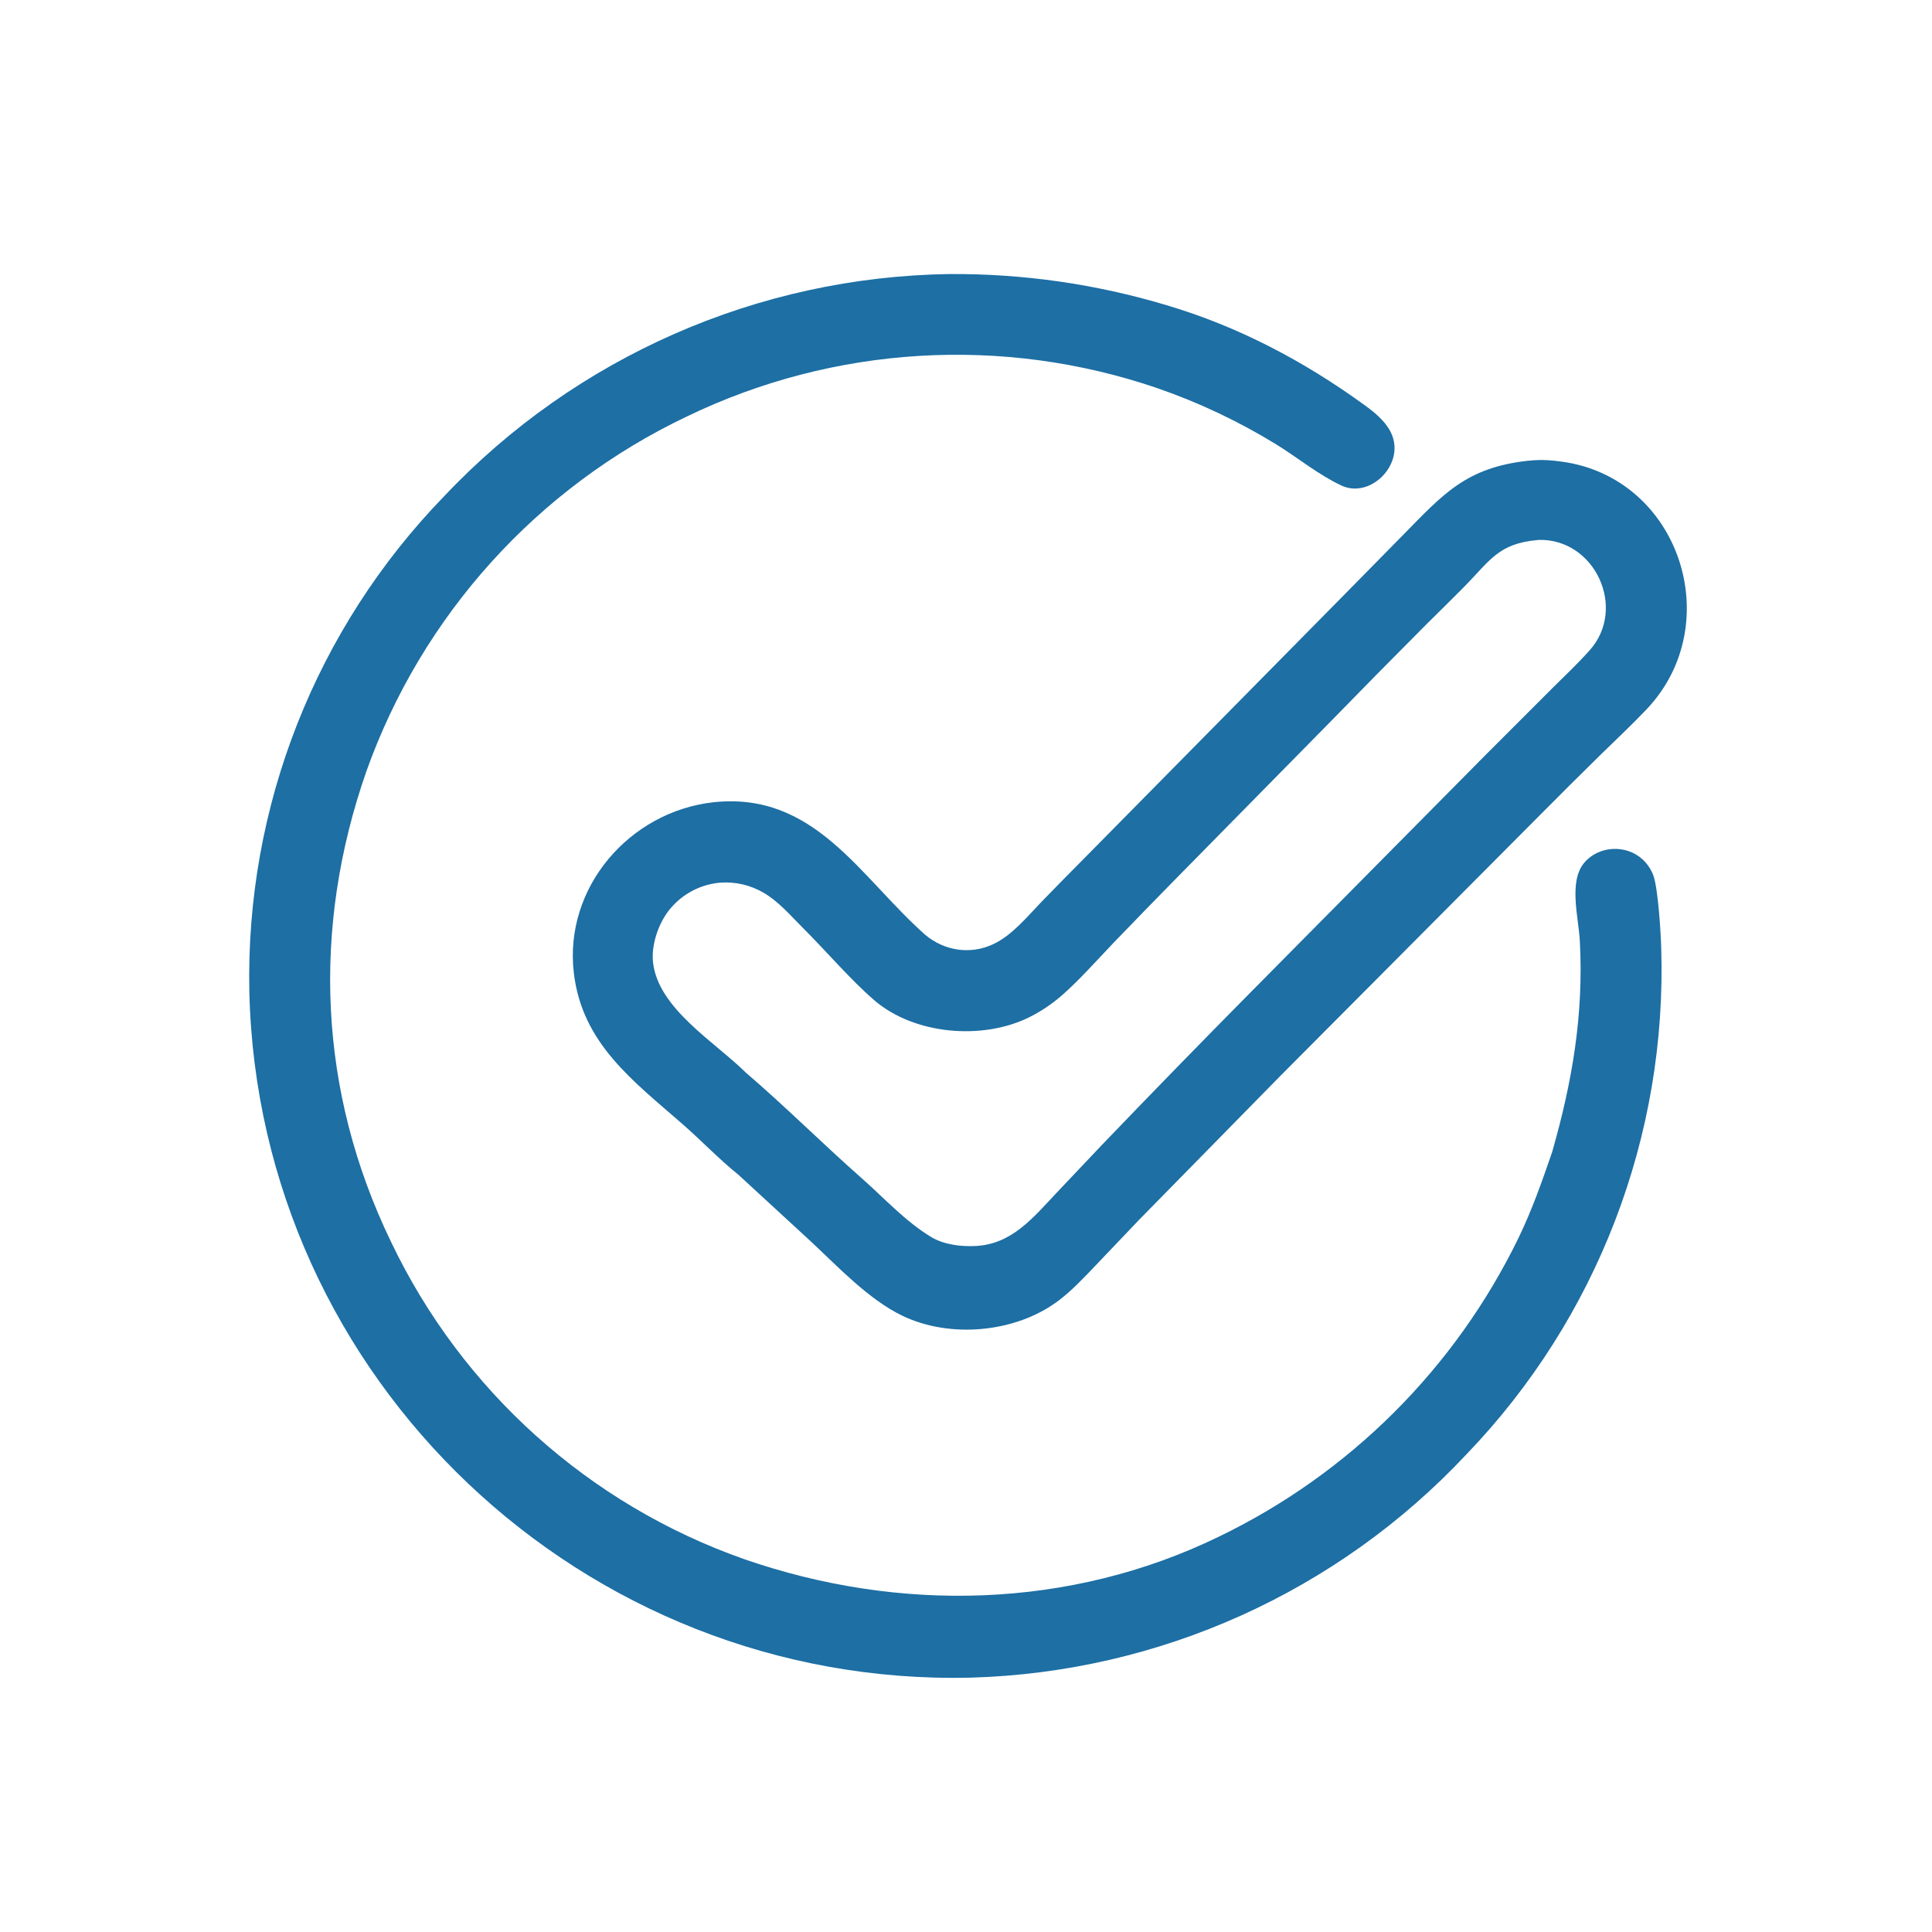
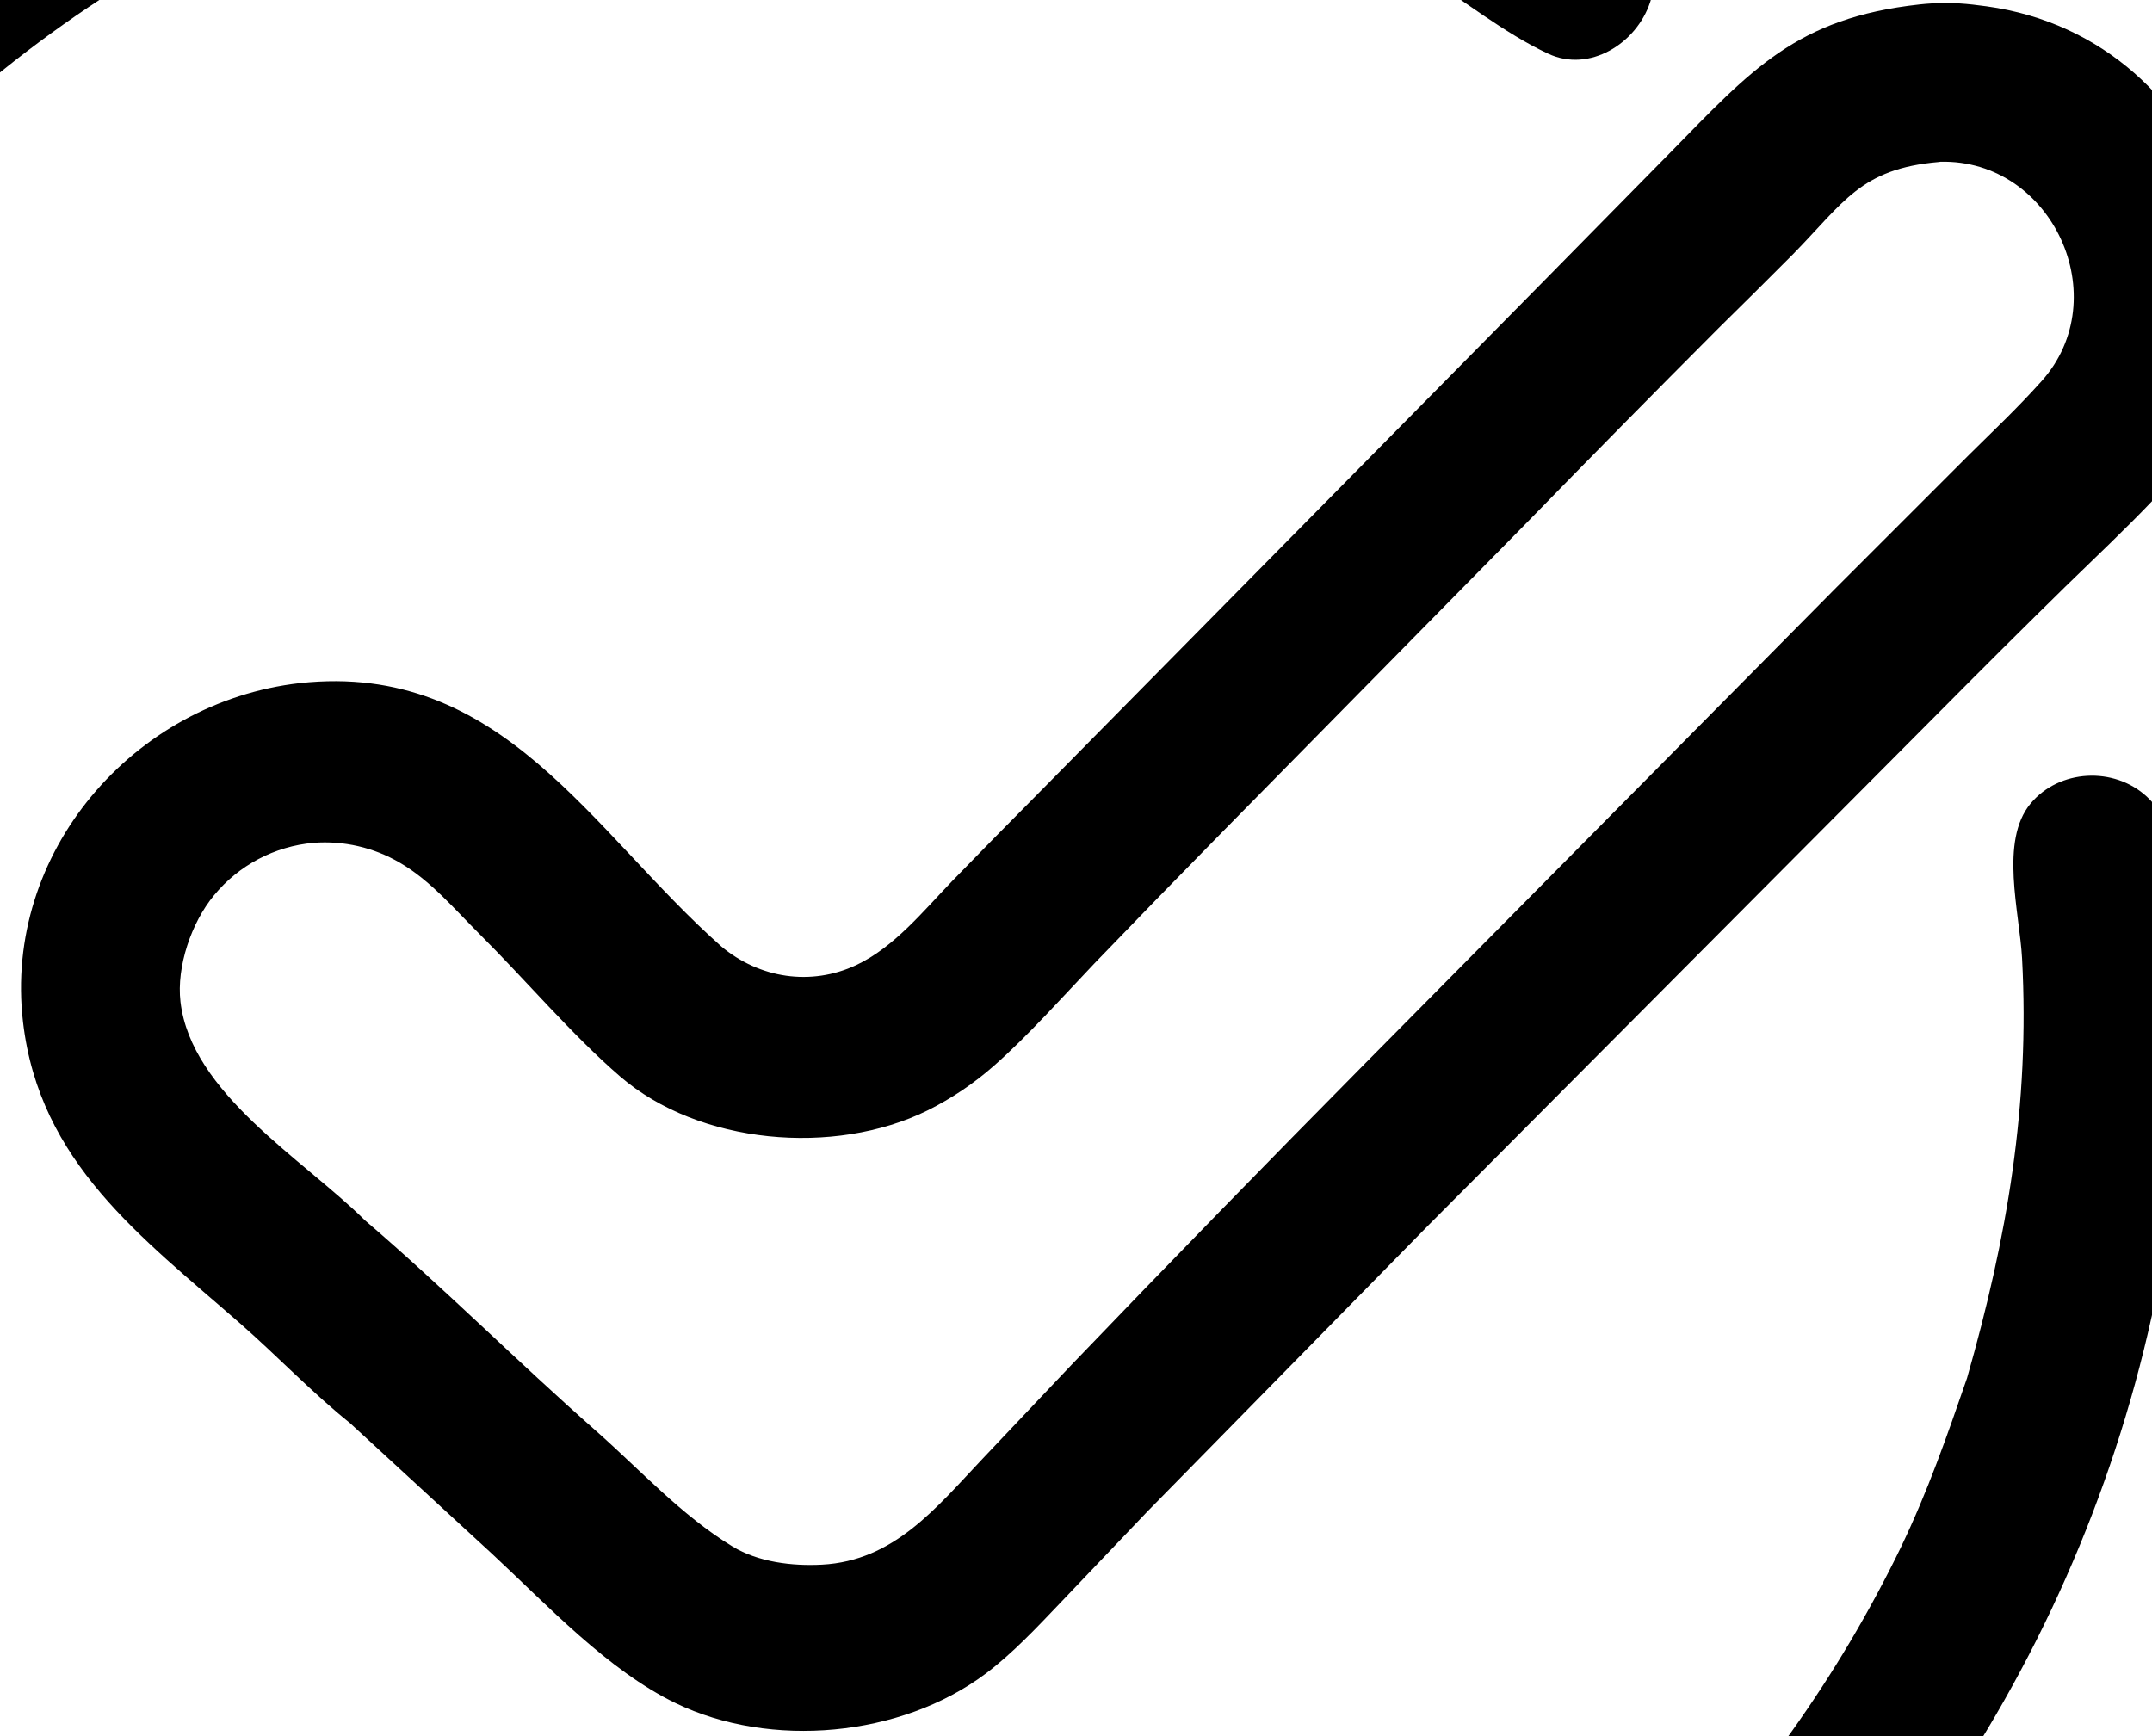
- <svg xmlns="http://www.w3.org/2000/svg" width="1024" height="1024" viewBox="0 0 1024 1024">
-   <path fill="#1D6FA4" d="M809.959 244.196C811.06 244.073 812.165 243.98 813.272 243.918C818.505 243.599 822.737 243.986 827.862 244.69C890.329 253.272 915.614 330.782 872.715 375.959C864.957 384.129 856.841 391.742 848.822 399.559C837.711 410.461 826.676 421.439 815.718 432.494L678.857 569.999L603.985 646.272L580.958 670.439C574.662 677.025 568.183 684.004 560.871 689.494C538.306 706.403 503.546 709.583 478.195 697.332C460.187 688.63 443.924 671.146 429.197 657.457L391.296 622.576C381.508 614.758 371.712 604.511 362.107 596.101C335.699 572.981 308.532 553.17 304.138 515.644C298.848 470.465 333.523 430.275 377.989 425.226C431.775 419.371 455.633 464.67 490.429 495.506C500.592 503.993 514.313 506.116 526.386 500.449C536.463 495.719 544.3 486.002 551.991 478.013C559.597 470.176 567.25 462.385 574.949 454.64L709.526 318.228L743.467 283.743C765.097 261.687 777.106 247.798 809.959 244.196ZM395.33 568.527C416 586.222 436.322 606.524 456.863 624.608C468.711 635.065 479.801 647.294 493.371 655.542C500.25 659.723 509.295 660.818 517.234 660.396C536.463 659.373 547.65 645.296 560.11 632.109L583.816 607.07C609.688 580.106 635.764 553.338 662.041 526.768L787.716 399.808L823.2 364.33C829.738 357.833 835.758 352.241 842.512 344.719C862.46 322.509 845.441 285.417 815.544 286.153C815.403 286.175 815.262 286.197 815.121 286.218C794.209 288.023 789.872 296.953 776.089 310.976C769.536 317.553 762.949 324.096 756.327 330.604C739.067 347.906 721.909 365.312 704.856 382.819L623.879 465.094C612.497 476.668 601.178 488.304 589.921 500C581.538 508.802 572.19 519.331 563.15 527.279C557.782 532.019 551.817 536.035 545.405 539.223C520.492 551.503 484.454 548.313 463.395 530.156C450.661 519.177 437.975 504.184 425.944 492.213C419.316 485.619 412.801 477.837 404.624 473.127C397.681 469.069 389.667 467.222 381.648 467.832C371.259 468.742 361.676 473.8 355.061 481.863C349.012 489.177 345.048 500.904 346.135 510.219C348.986 534.67 378.857 552.208 395.33 568.527Z" />
-   <path fill="#1D6FA4" d="M503.184 145.251C542.192 144.989 581.019 150.563 618.377 161.789C656.291 173.013 691.03 191.366 722.942 214.495C728.282 218.365 733.915 222.824 736.992 228.803C739.39 233.372 739.801 238.728 738.13 243.61C734.458 254.654 721.923 262.455 710.964 257.334C698.981 251.735 688.017 242.742 676.692 235.694C656.796 223.456 635.625 213.425 613.553 205.78C531.749 177.751 442.195 183.087 364.298 220.63C284.859 258.321 223.658 326.039 194.169 408.873C165.108 492.056 168.734 578.568 207.239 658.165C244.789 736.928 312.184 797.475 394.506 826.403C476.667 854.907 567.055 852.821 645.79 814.572C715.244 781.122 771.35 725.174 804.996 655.815C812.249 640.698 817.221 626.39 822.669 610.614C833.362 573.231 839.438 537.713 837.345 498.701C836.681 486.314 831.291 467.342 839.629 457.336C847.219 448.228 861.842 447.383 870.65 455.542C873.145 457.868 875.07 460.738 876.276 463.928C878.796 470.632 880.248 494.123 880.468 502.186C883.702 601.978 846.488 698.845 777.27 770.803C709.002 843.735 614.416 886.358 514.558 889.188C309.381 894.164 136.83 731.243 132.155 525.497C130.112 427.611 167.38 332.989 235.626 262.787C305.297 189.107 401.791 146.718 503.184 145.251Z" />
+ <svg xmlns="http://www.w3.org/2000/svg" viewBox="298 243 574 463" preserveAspectRatio="xMidYMid meet">
+   <path fill="currentColor" d="M809.959 244.196C811.06 244.073 812.165 243.98 813.272 243.918C818.505 243.599 822.737 243.986 827.862 244.69C890.329 253.272 915.614 330.782 872.715 375.959C864.957 384.129 856.841 391.742 848.822 399.559C837.711 410.461 826.676 421.439 815.718 432.494L678.857 569.999L603.985 646.272L580.958 670.439C574.662 677.025 568.183 684.004 560.871 689.494C538.306 706.403 503.546 709.583 478.195 697.332C460.187 688.63 443.924 671.146 429.197 657.457L391.296 622.576C381.508 614.758 371.712 604.511 362.107 596.101C335.699 572.981 308.532 553.17 304.138 515.644C298.848 470.465 333.523 430.275 377.989 425.226C431.775 419.371 455.633 464.67 490.429 495.506C500.592 503.993 514.313 506.116 526.386 500.449C536.463 495.719 544.3 486.002 551.991 478.013C559.597 470.176 567.25 462.385 574.949 454.64L709.526 318.228L743.467 283.743C765.097 261.687 777.106 247.798 809.959 244.196ZM395.33 568.527C416 586.222 436.322 606.524 456.863 624.608C468.711 635.065 479.801 647.294 493.371 655.542C500.25 659.723 509.295 660.818 517.234 660.396C536.463 659.373 547.65 645.296 560.11 632.109L583.816 607.07C609.688 580.106 635.764 553.338 662.041 526.768L787.716 399.808L823.2 364.33C829.738 357.833 835.758 352.241 842.512 344.719C862.46 322.509 845.441 285.417 815.544 286.153C815.403 286.175 815.262 286.197 815.121 286.218C794.209 288.023 789.872 296.953 776.089 310.976C769.536 317.553 762.949 324.096 756.327 330.604C739.067 347.906 721.909 365.312 704.856 382.819L623.879 465.094C612.497 476.668 601.178 488.304 589.921 500C581.538 508.802 572.19 519.331 563.15 527.279C557.782 532.019 551.817 536.035 545.405 539.223C520.492 551.503 484.454 548.313 463.395 530.156C450.661 519.177 437.975 504.184 425.944 492.213C419.316 485.619 412.801 477.837 404.624 473.127C397.681 469.069 389.667 467.222 381.648 467.832C371.259 468.742 361.676 473.8 355.061 481.863C349.012 489.177 345.048 500.904 346.135 510.219C348.986 534.67 378.857 552.208 395.33 568.527Z" />
+   <path fill="currentColor" d="M503.184 145.251C542.192 144.989 581.019 150.563 618.377 161.789C656.291 173.013 691.03 191.366 722.942 214.495C728.282 218.365 733.915 222.824 736.992 228.803C739.39 233.372 739.801 238.728 738.13 243.61C734.458 254.654 721.923 262.455 710.964 257.334C698.981 251.735 688.017 242.742 676.692 235.694C656.796 223.456 635.625 213.425 613.553 205.78C531.749 177.751 442.195 183.087 364.298 220.63C284.859 258.321 223.658 326.039 194.169 408.873C165.108 492.056 168.734 578.568 207.239 658.165C244.789 736.928 312.184 797.475 394.506 826.403C476.667 854.907 567.055 852.821 645.79 814.572C715.244 781.122 771.35 725.174 804.996 655.815C812.249 640.698 817.221 626.39 822.669 610.614C833.362 573.231 839.438 537.713 837.345 498.701C836.681 486.314 831.291 467.342 839.629 457.336C847.219 448.228 861.842 447.383 870.65 455.542C873.145 457.868 875.07 460.738 876.276 463.928C878.796 470.632 880.248 494.123 880.468 502.186C883.702 601.978 846.488 698.845 777.27 770.803C709.002 843.735 614.416 886.358 514.558 889.188C309.381 894.164 136.83 731.243 132.155 525.497C130.112 427.611 167.38 332.989 235.626 262.787C305.297 189.107 401.791 146.718 503.184 145.251Z" />
</svg>
